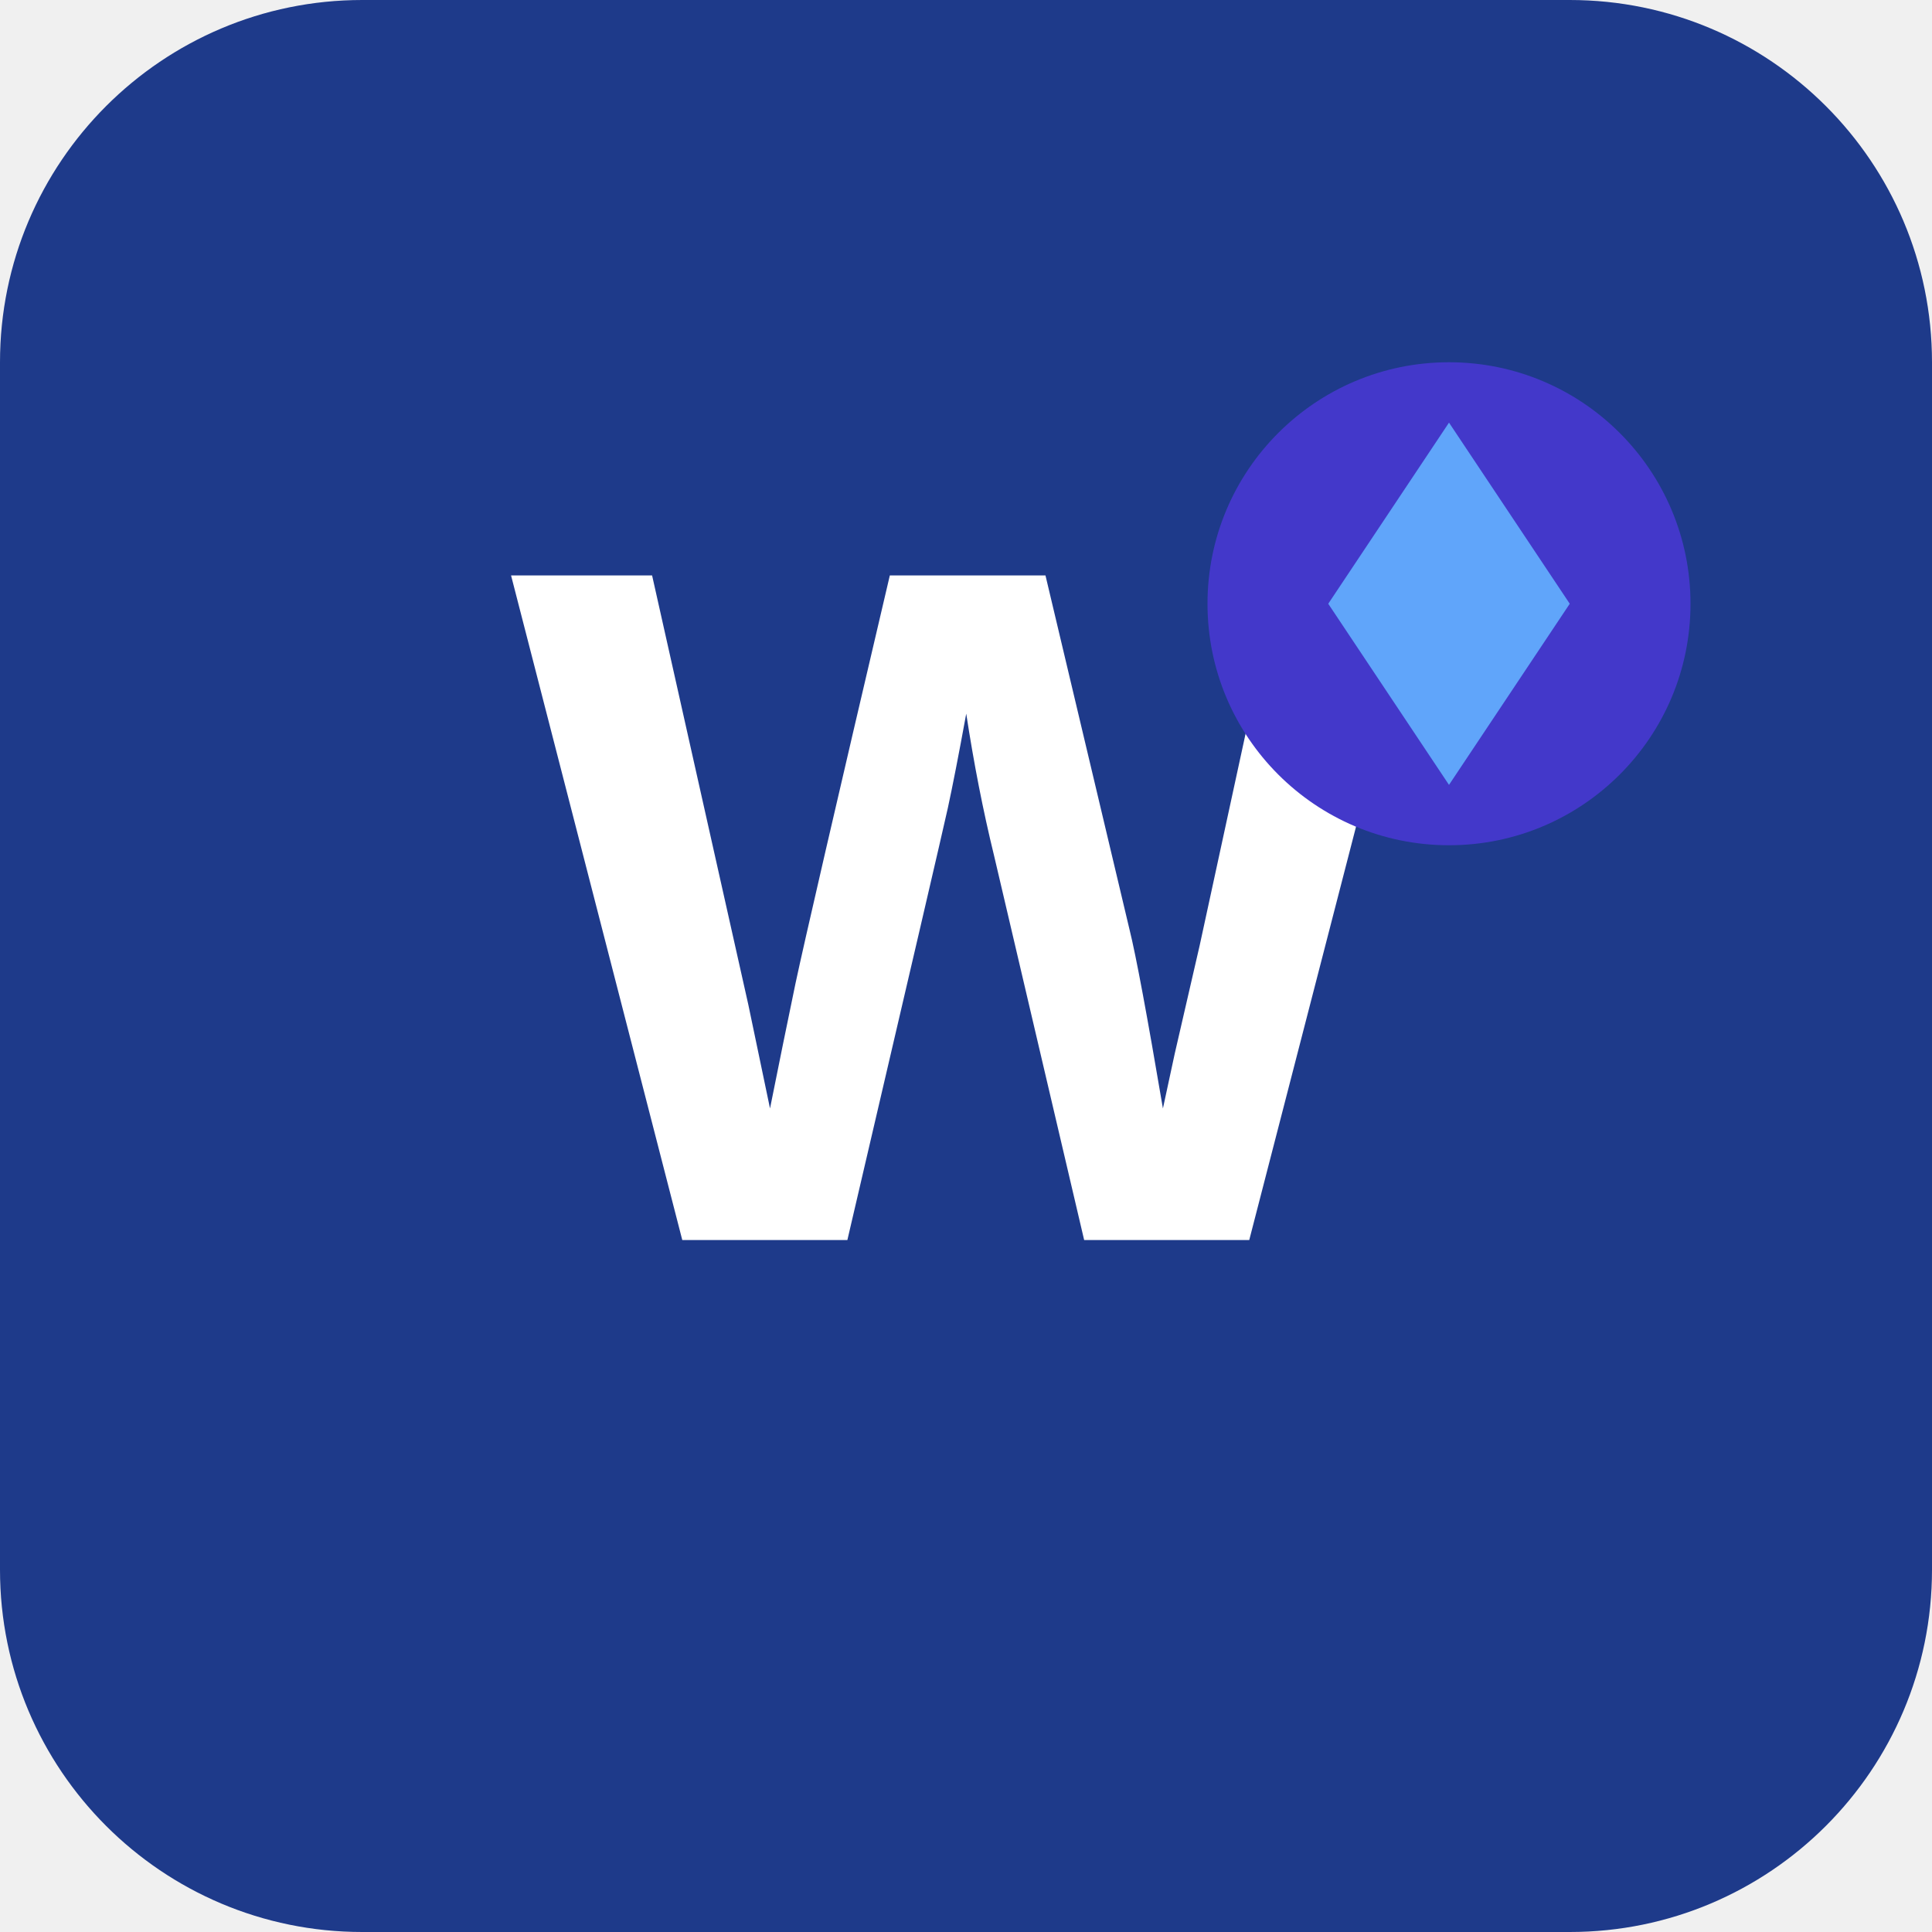
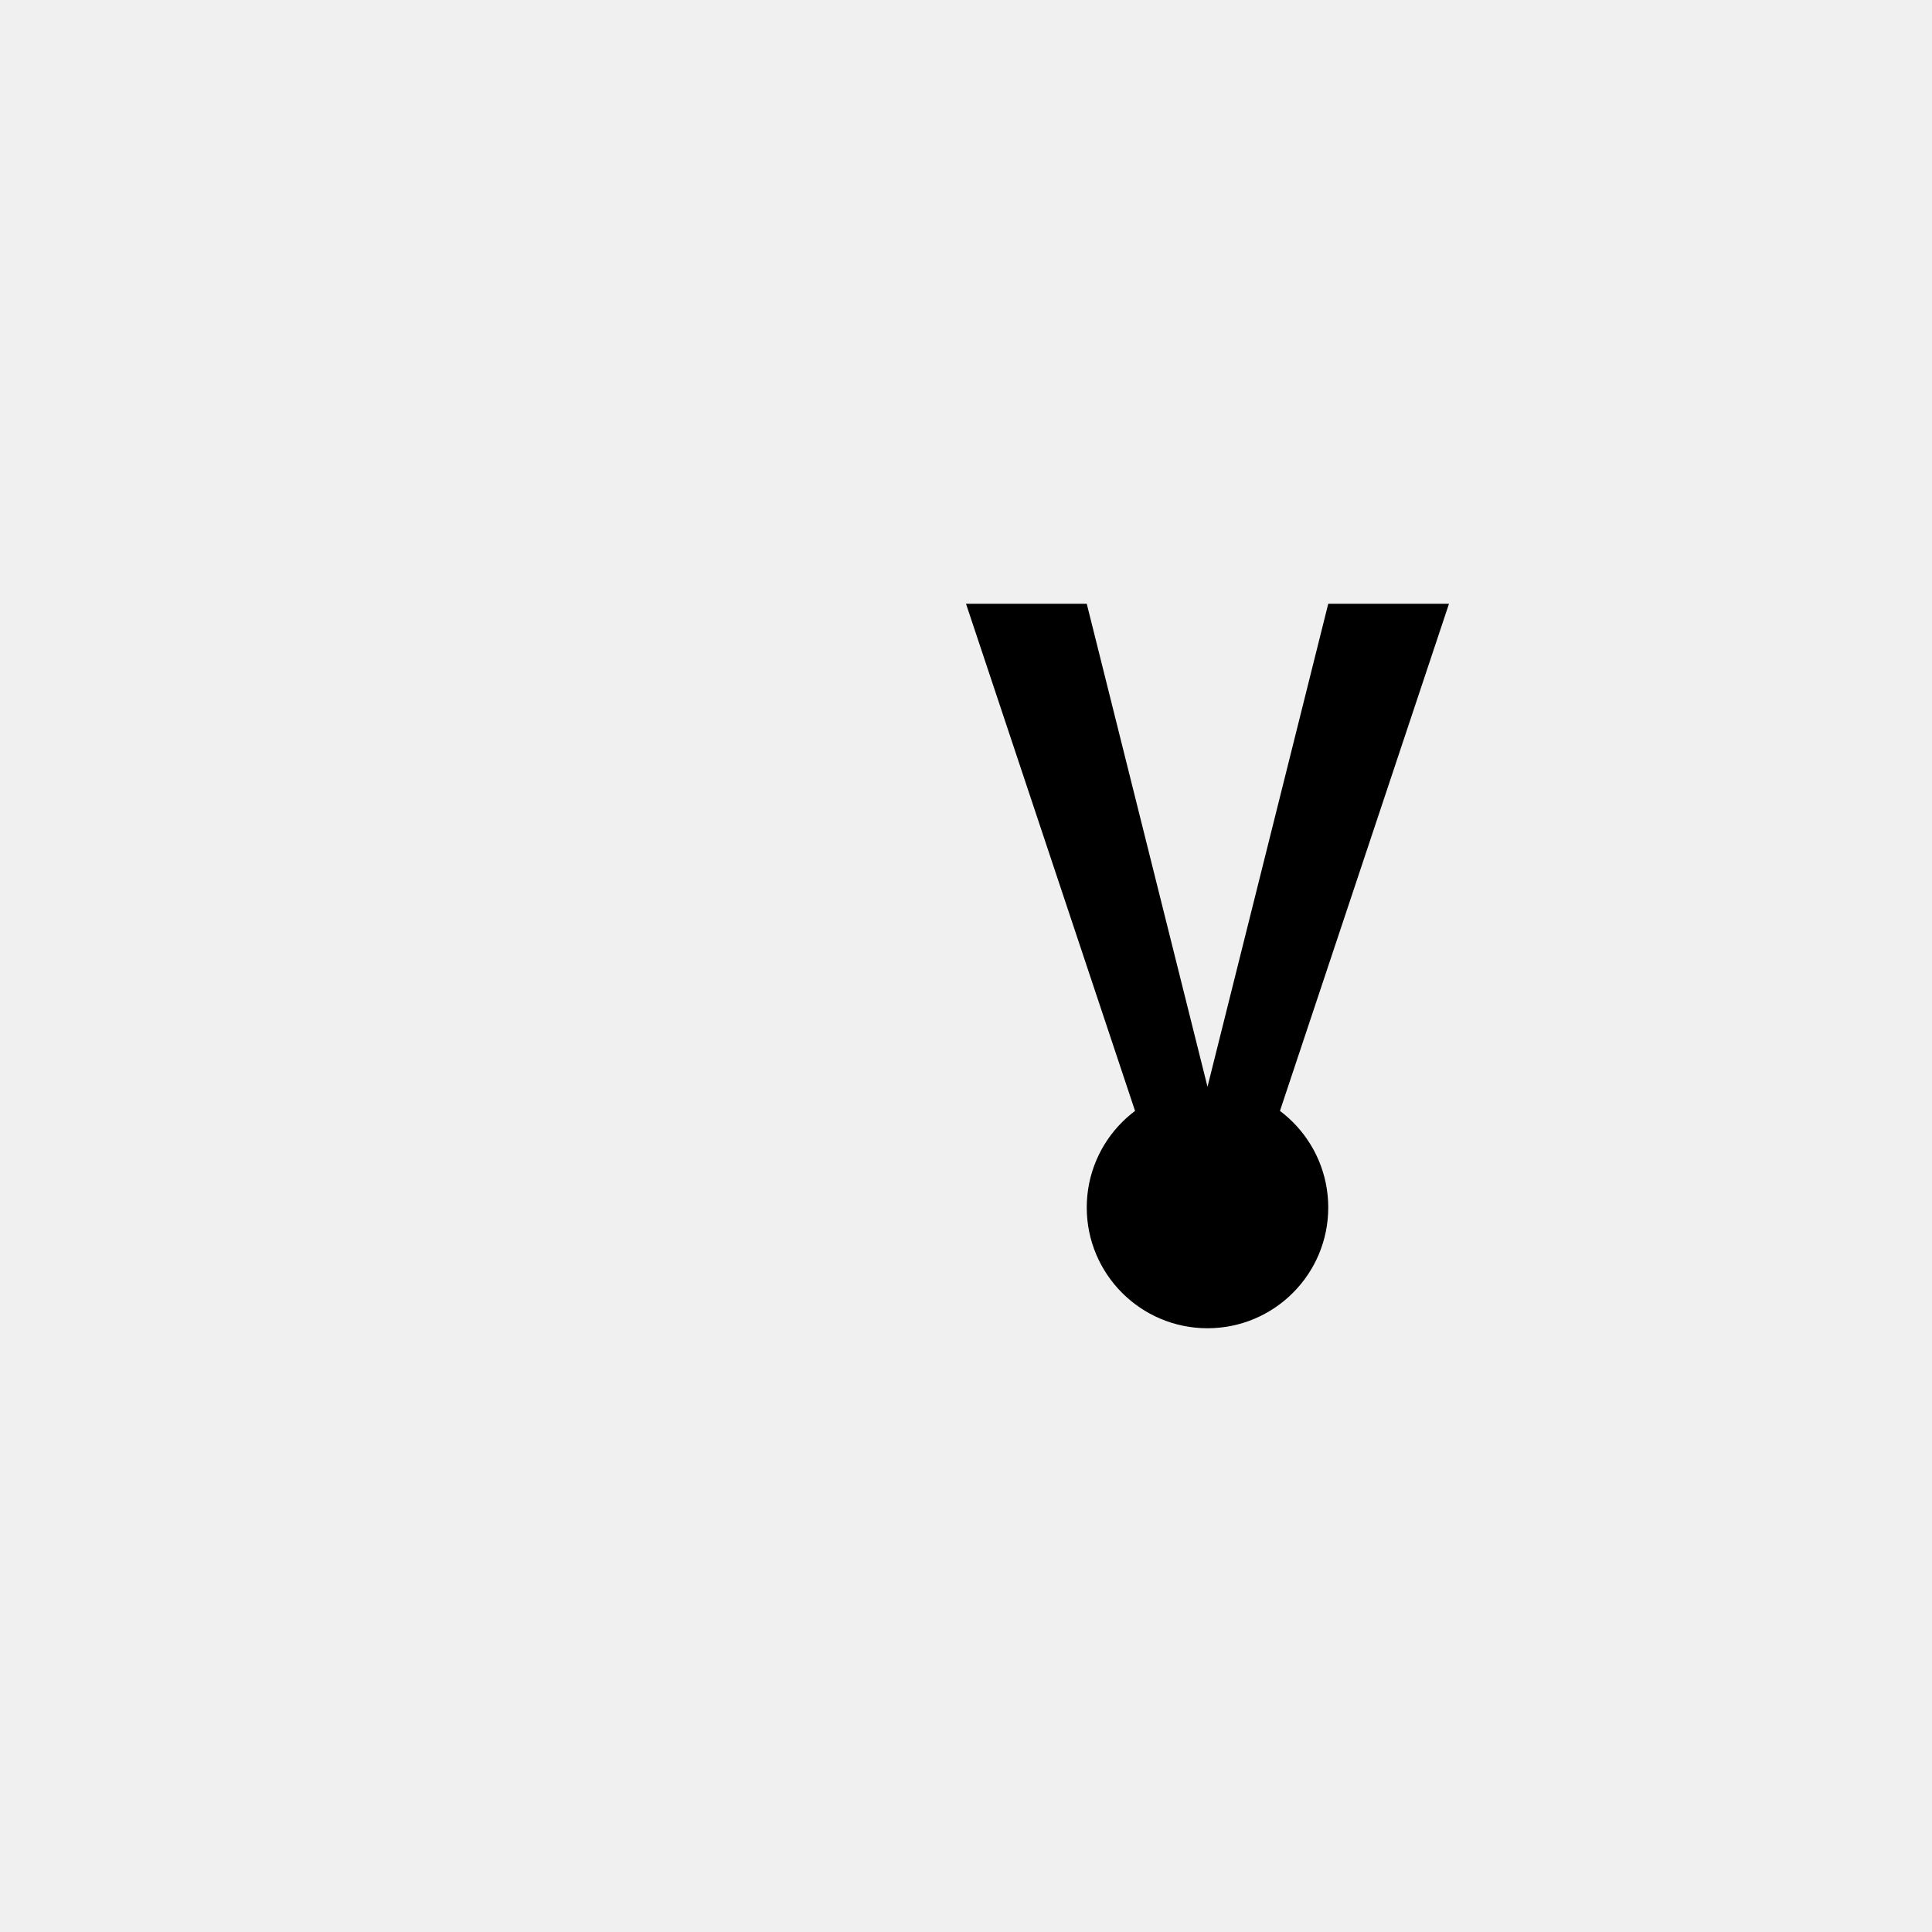
- <svg xmlns="http://www.w3.org/2000/svg" width="64" height="64" viewBox="0 0 64 64">
-   <rect width="64" height="64" rx="12" fill="#1E3A8A" />
-   <text x="50%" y="50%" dominant-baseline="middle" text-anchor="middle" font-family="Arial, sans-serif" font-size="32" font-weight="bold" fill="white">W</text>
-   <circle cx="48" cy="20" r="8" fill="#4338CA" />
-   <path d="M48 14 L52 20 L48 26 L44 20 Z" fill="#60A5FA" />
+ <svg xmlns="http://www.w3.org/2000/svg" width="32" height="32" viewBox="0 0 32 32">
+   <g fill="#000000" transform="translate(8, 8)">
+     <path d="M8 2 L12 14 L16 2 L14 2 L12 10 L10 2 L8 2 Z" fill="#000000" />
+     <circle cx="12" cy="12" r="2" fill="#000000" />
+   </g>
</svg>
